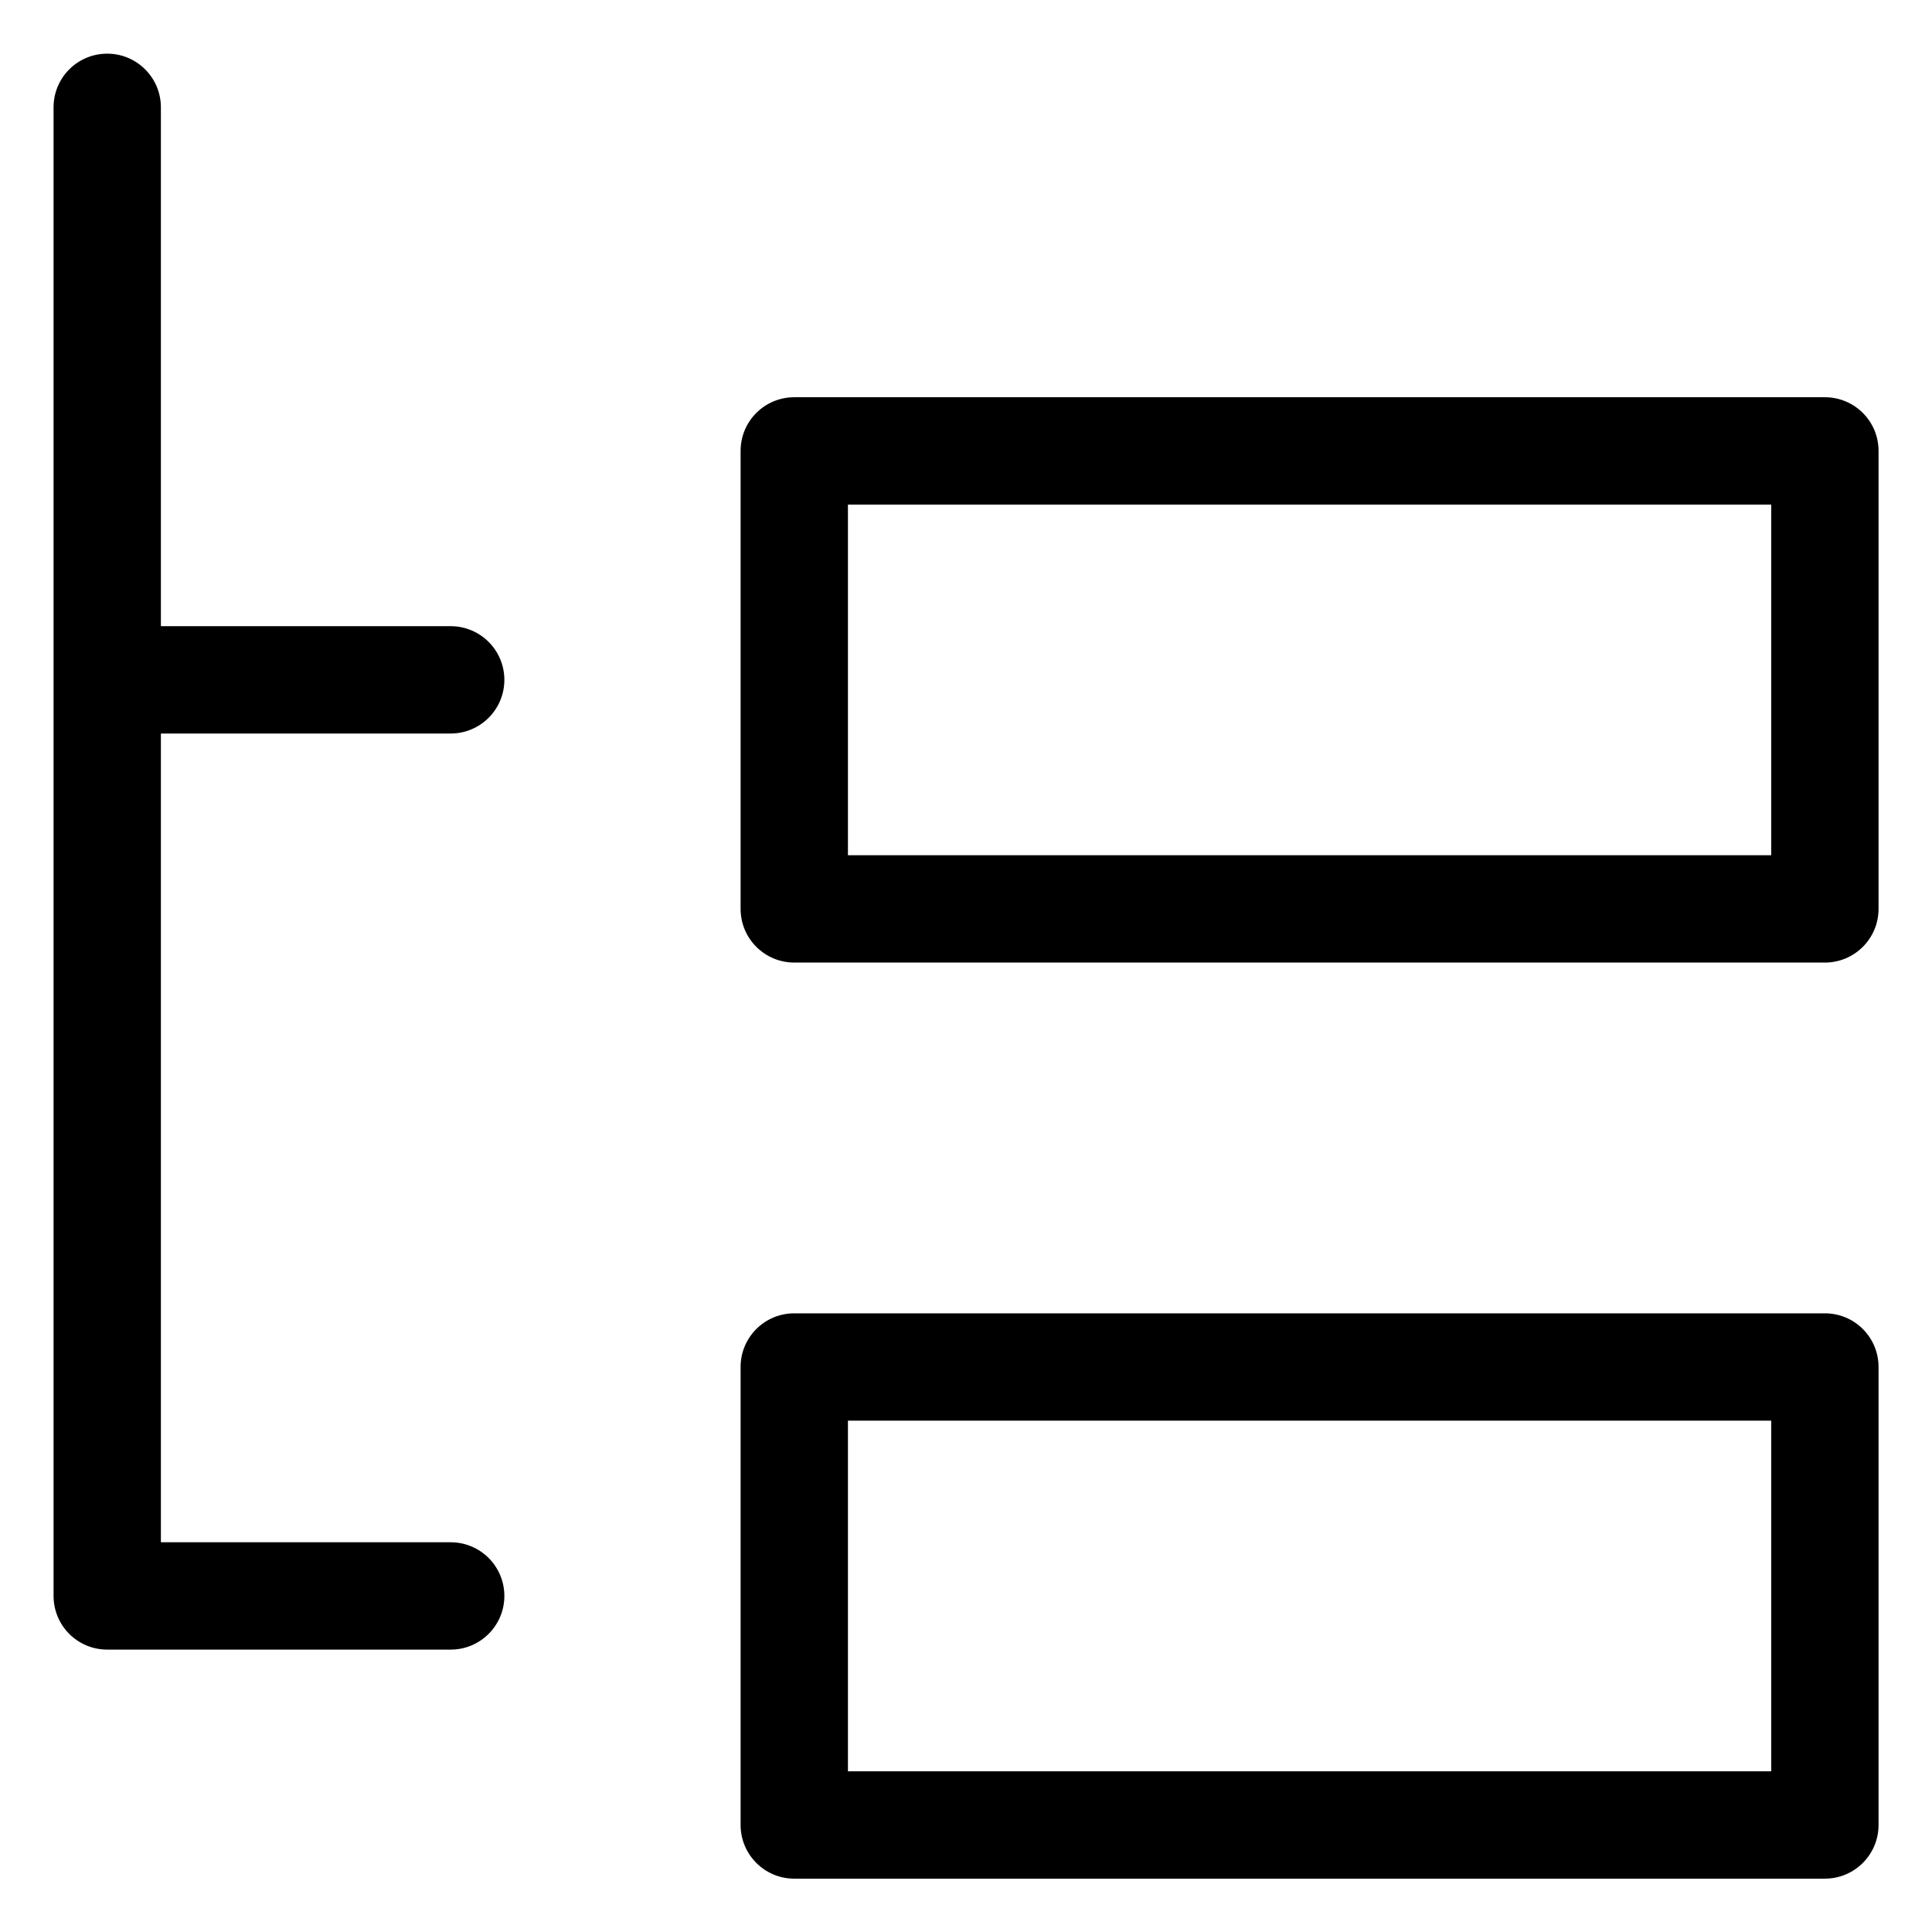
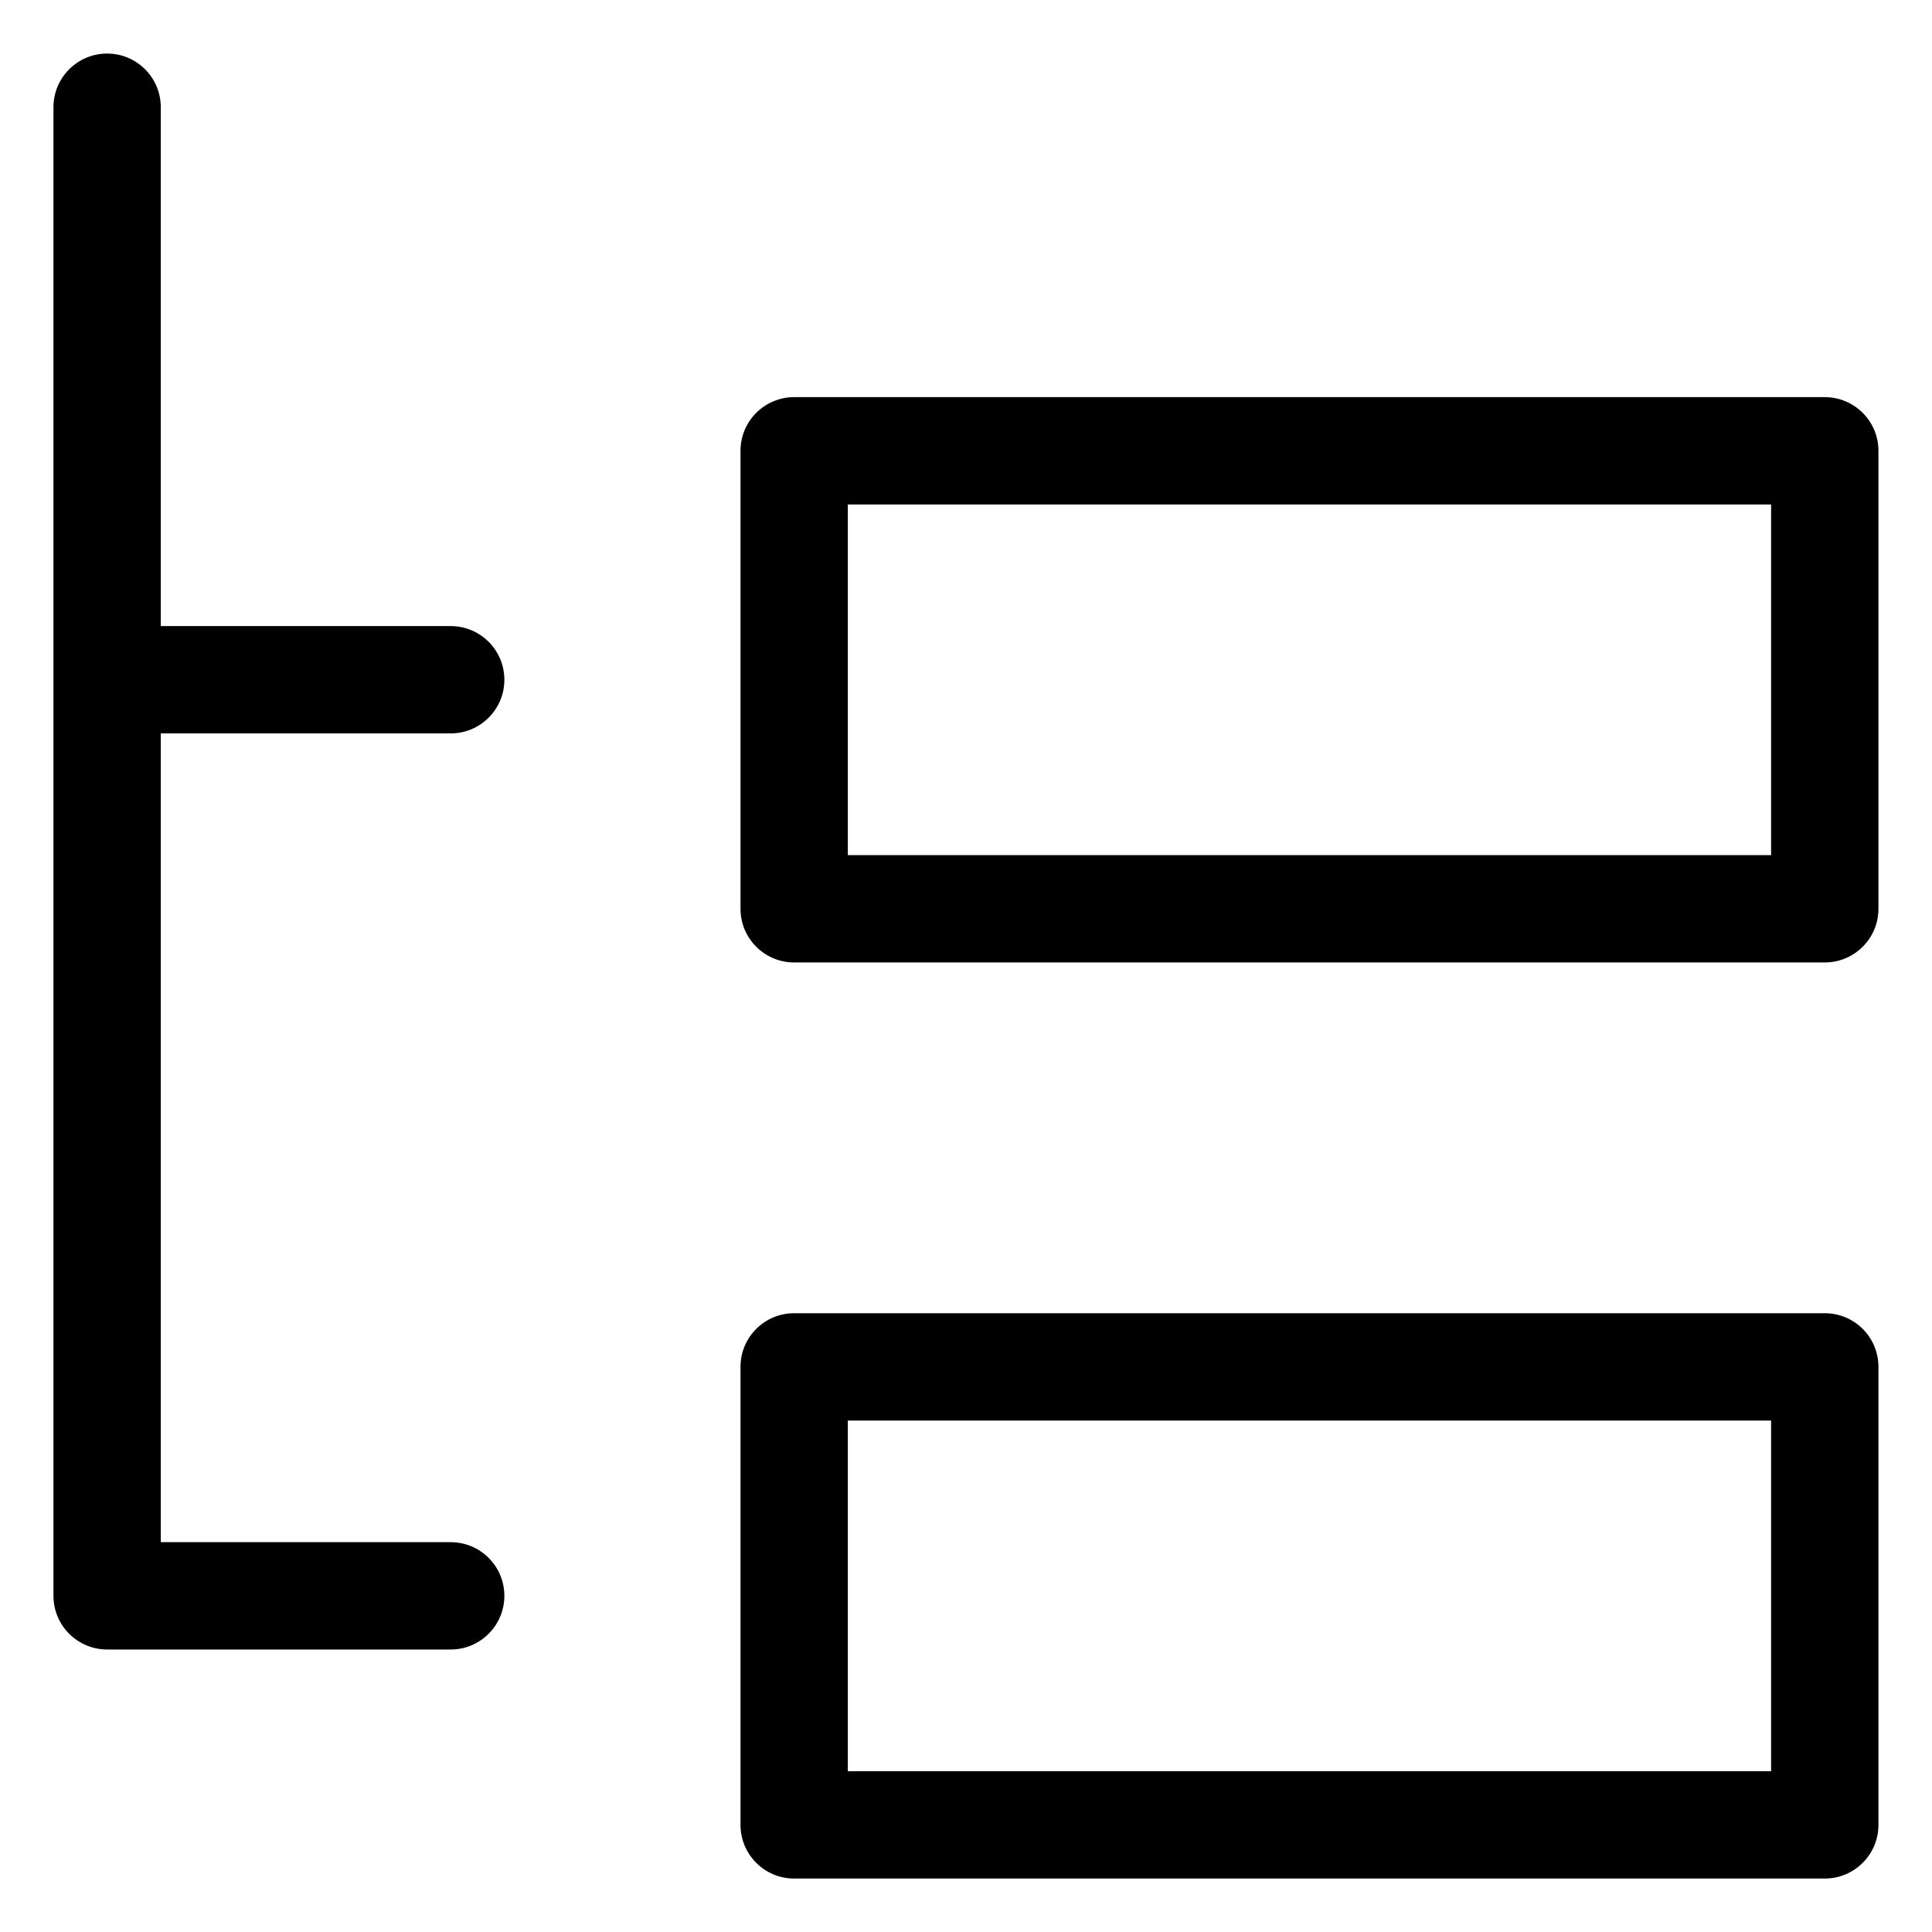
<svg xmlns="http://www.w3.org/2000/svg" viewBox="0 0 18 18" fill="none">
-   <g>
-     <path fill-rule="evenodd" clip-rule="evenodd" d="M0.999 0.5C1.275 0.5 1.499 0.724 1.499 1V5.834H4.199C4.475 5.834 4.699 6.058 4.699 6.334C4.699 6.61 4.475 6.834 4.199 6.834H1.499V14.369H4.199C4.475 14.369 4.699 14.593 4.699 14.869C4.699 15.145 4.475 15.369 4.199 15.369H0.999C0.722 15.369 0.499 15.145 0.499 14.869V6.334V1C0.499 0.724 0.722 0.5 0.999 0.5ZM7.4 3.701C7.124 3.701 6.9 3.924 6.9 4.201V8.468C6.9 8.744 7.124 8.968 7.4 8.968H17.002C17.278 8.968 17.502 8.744 17.502 8.468V4.201C17.502 3.924 17.278 3.701 17.002 3.701H7.4ZM16.502 7.968H7.9V4.701H16.502V7.968ZM7.4 12.236C7.124 12.236 6.9 12.459 6.9 12.736V17.003C6.9 17.279 7.124 17.503 7.4 17.503H17.002C17.278 17.503 17.502 17.279 17.502 17.003V12.736C17.502 12.459 17.278 12.236 17.002 12.236H7.4ZM7.9 16.503V13.236H16.502V16.503H7.9Z" fill="url(#paint0_linear_9309_36401)" />
+   <g clip-path="url(#clip0_17614_128167)">
+     <path fill-rule="evenodd" clip-rule="evenodd" d="M0.998 0.499C1.274 0.499 1.498 0.723 1.498 0.999V5.833H4.199C4.475 5.833 4.699 6.057 4.699 6.333C4.699 6.609 4.475 6.833 4.199 6.833H1.498V14.368H4.199C4.475 14.368 4.699 14.592 4.699 14.868C4.699 15.144 4.475 15.368 4.199 15.368H0.998C0.722 15.368 0.498 15.144 0.498 14.868V6.333V0.999C0.498 0.723 0.722 0.499 0.998 0.499ZM7.399 3.7C7.123 3.7 6.899 3.924 6.899 4.2V8.467C6.899 8.743 7.123 8.967 7.399 8.967H17.001C17.277 8.967 17.501 8.743 17.501 8.467V4.2C17.501 3.924 17.277 3.7 17.001 3.7H7.399ZM16.501 7.967H7.899V4.7H16.501V7.967ZM7.399 12.235C7.123 12.235 6.899 12.458 6.899 12.735V17.002C6.899 17.278 7.123 17.502 7.399 17.502H17.001C17.277 17.502 17.501 17.278 17.501 17.002V12.735C17.501 12.458 17.277 12.235 17.001 12.235H7.399ZM7.899 16.502V13.235H16.501V16.502H7.899Z" fill="url(#paint0_linear_17614_128167)" style="" />
  </g>
  <defs>
-     <linearGradient id="paint0_linear_9309_36401" x1="9" y1="0.5" x2="9" y2="17.503" gradientUnits="userSpaceOnUse">
-       <stop stop-color="currentColor" />
-       <stop offset="1" stop-color="currentColor" />
+     <linearGradient id="paint0_linear_17614_128167" x1="9" y1="0.499" x2="9" y2="17.502" gradientUnits="userSpaceOnUse">
+       <stop style="stop-opacity:1;" />
+       <stop offset="1" style="stop-opacity:1;" />
    </linearGradient>
+     <clipPath id="clip0_17614_128167">
+       <rect width="18" height="18" fill="currentColor" style="fill:currentColor;fill-opacity:1;" />
+     </clipPath>
  </defs>
</svg>
